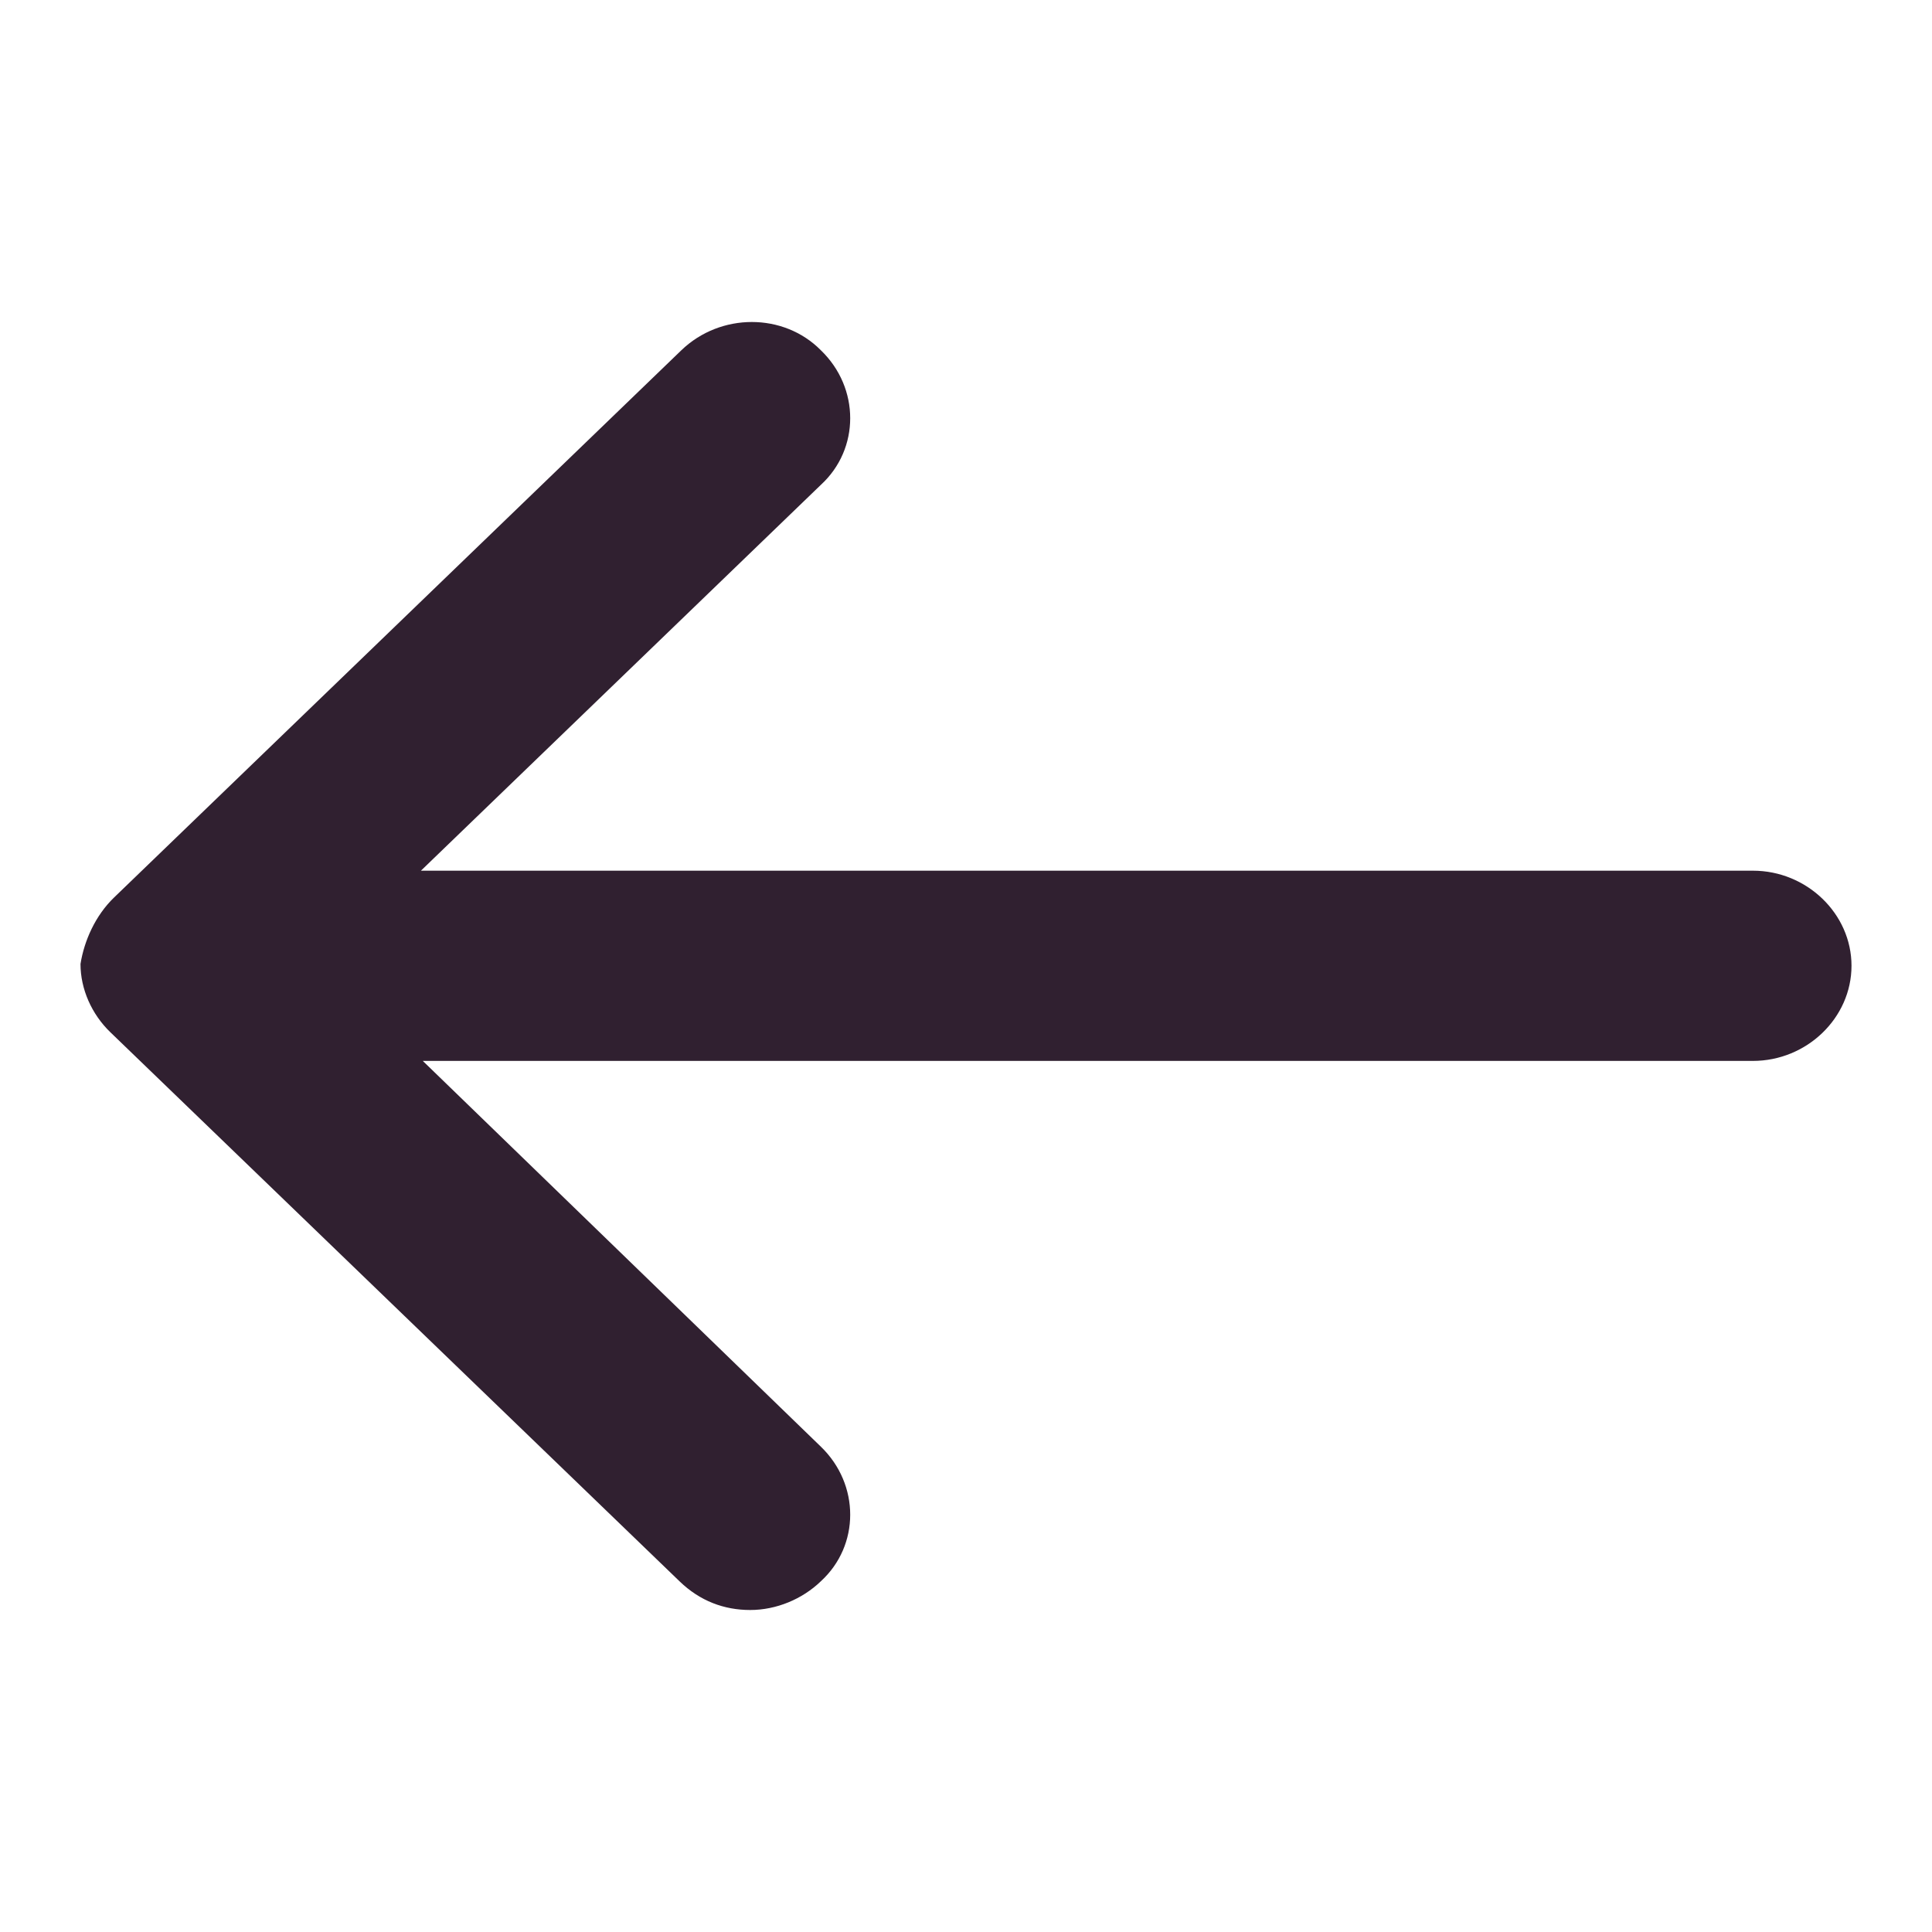
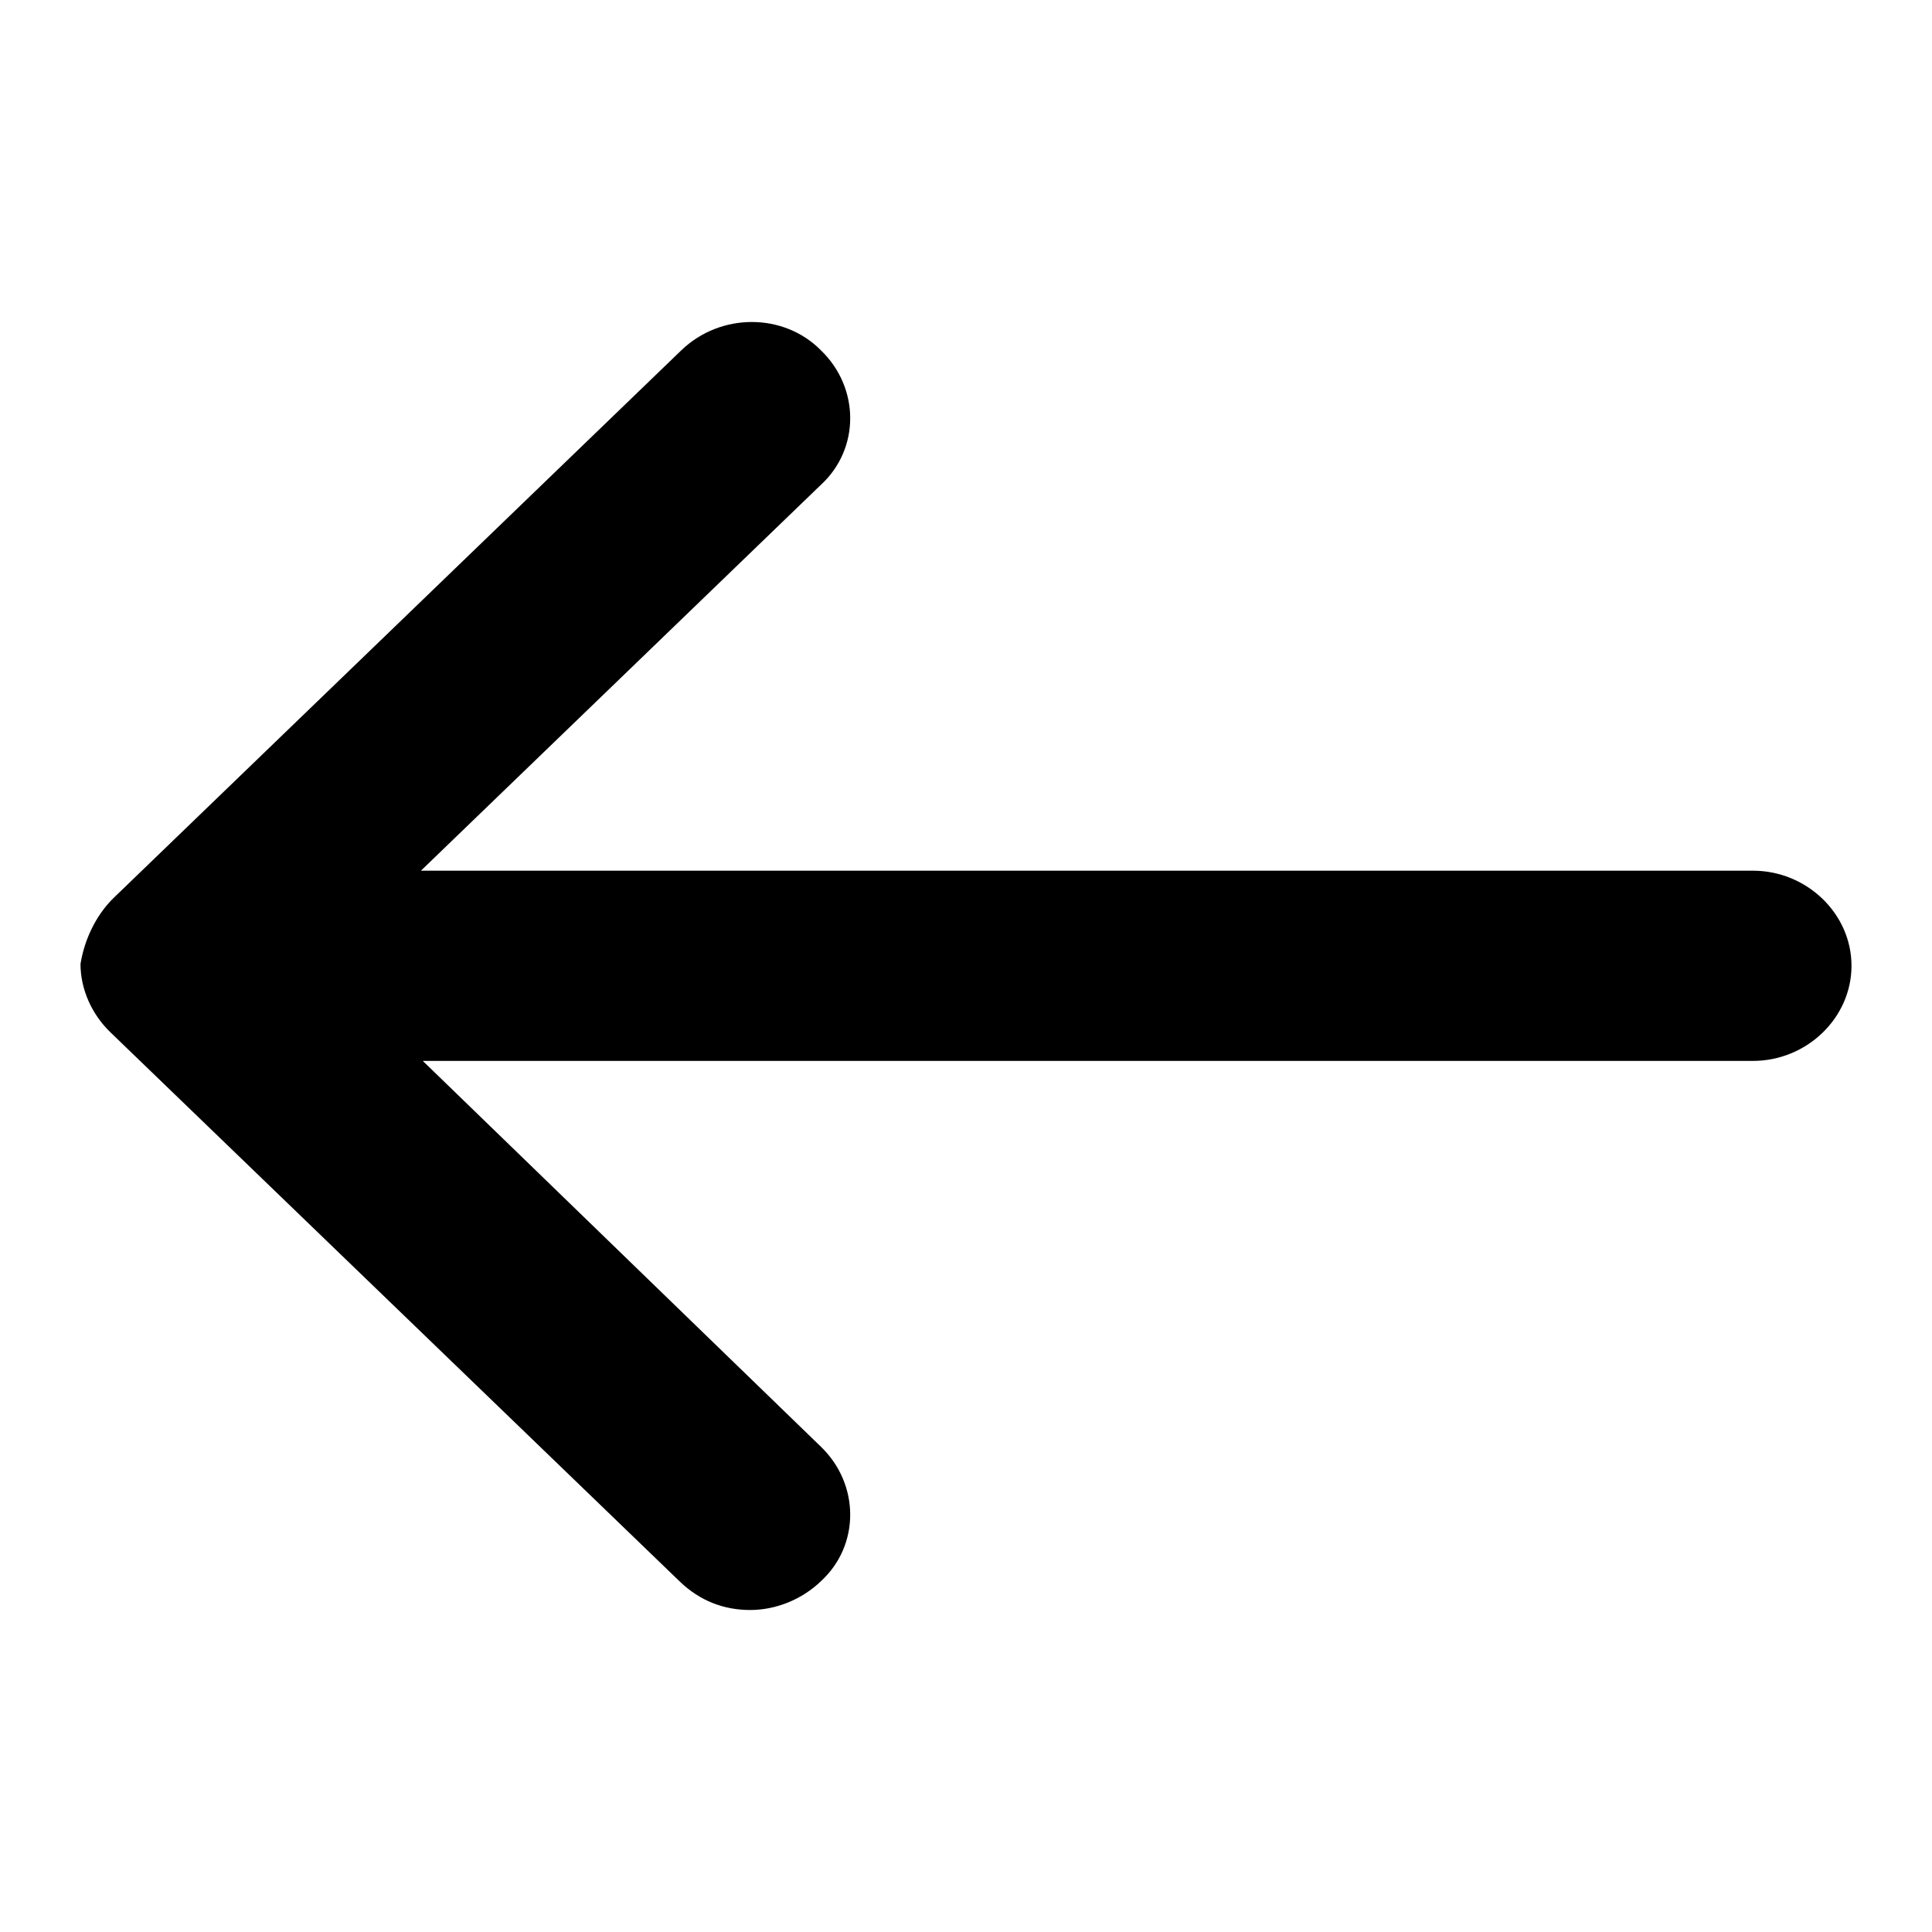
<svg xmlns="http://www.w3.org/2000/svg" width="24" height="24" viewBox="0 0 24 24" class="everli-icon">
-   <path d="M1.416 11.15L8.464 4.351C8.95 3.883 9.735 3.883 10.197 4.351C10.683 4.819 10.683 5.577 10.197 6.023L5.229 10.816H21.775C22.445 10.816 23 11.351 23 11.997C23 12.644 22.445 13.179 21.775 13.179H5.252L10.197 17.971C10.683 18.44 10.683 19.198 10.197 19.643C9.966 19.866 9.643 20 9.319 20C8.996 20 8.695 19.889 8.441 19.643L1.37 12.822C1.139 12.599 1 12.287 1 11.975C1.046 11.685 1.185 11.373 1.416 11.15Z" fill="#302030" />
+   <path d="M1.416 11.15L8.464 4.351C8.95 3.883 9.735 3.883 10.197 4.351C10.683 4.819 10.683 5.577 10.197 6.023L5.229 10.816H21.775C22.445 10.816 23 11.351 23 11.997C23 12.644 22.445 13.179 21.775 13.179H5.252L10.197 17.971C10.683 18.44 10.683 19.198 10.197 19.643C9.966 19.866 9.643 20 9.319 20C8.996 20 8.695 19.889 8.441 19.643L1.37 12.822C1.139 12.599 1 12.287 1 11.975C1.046 11.685 1.185 11.373 1.416 11.15Z" />
</svg>
